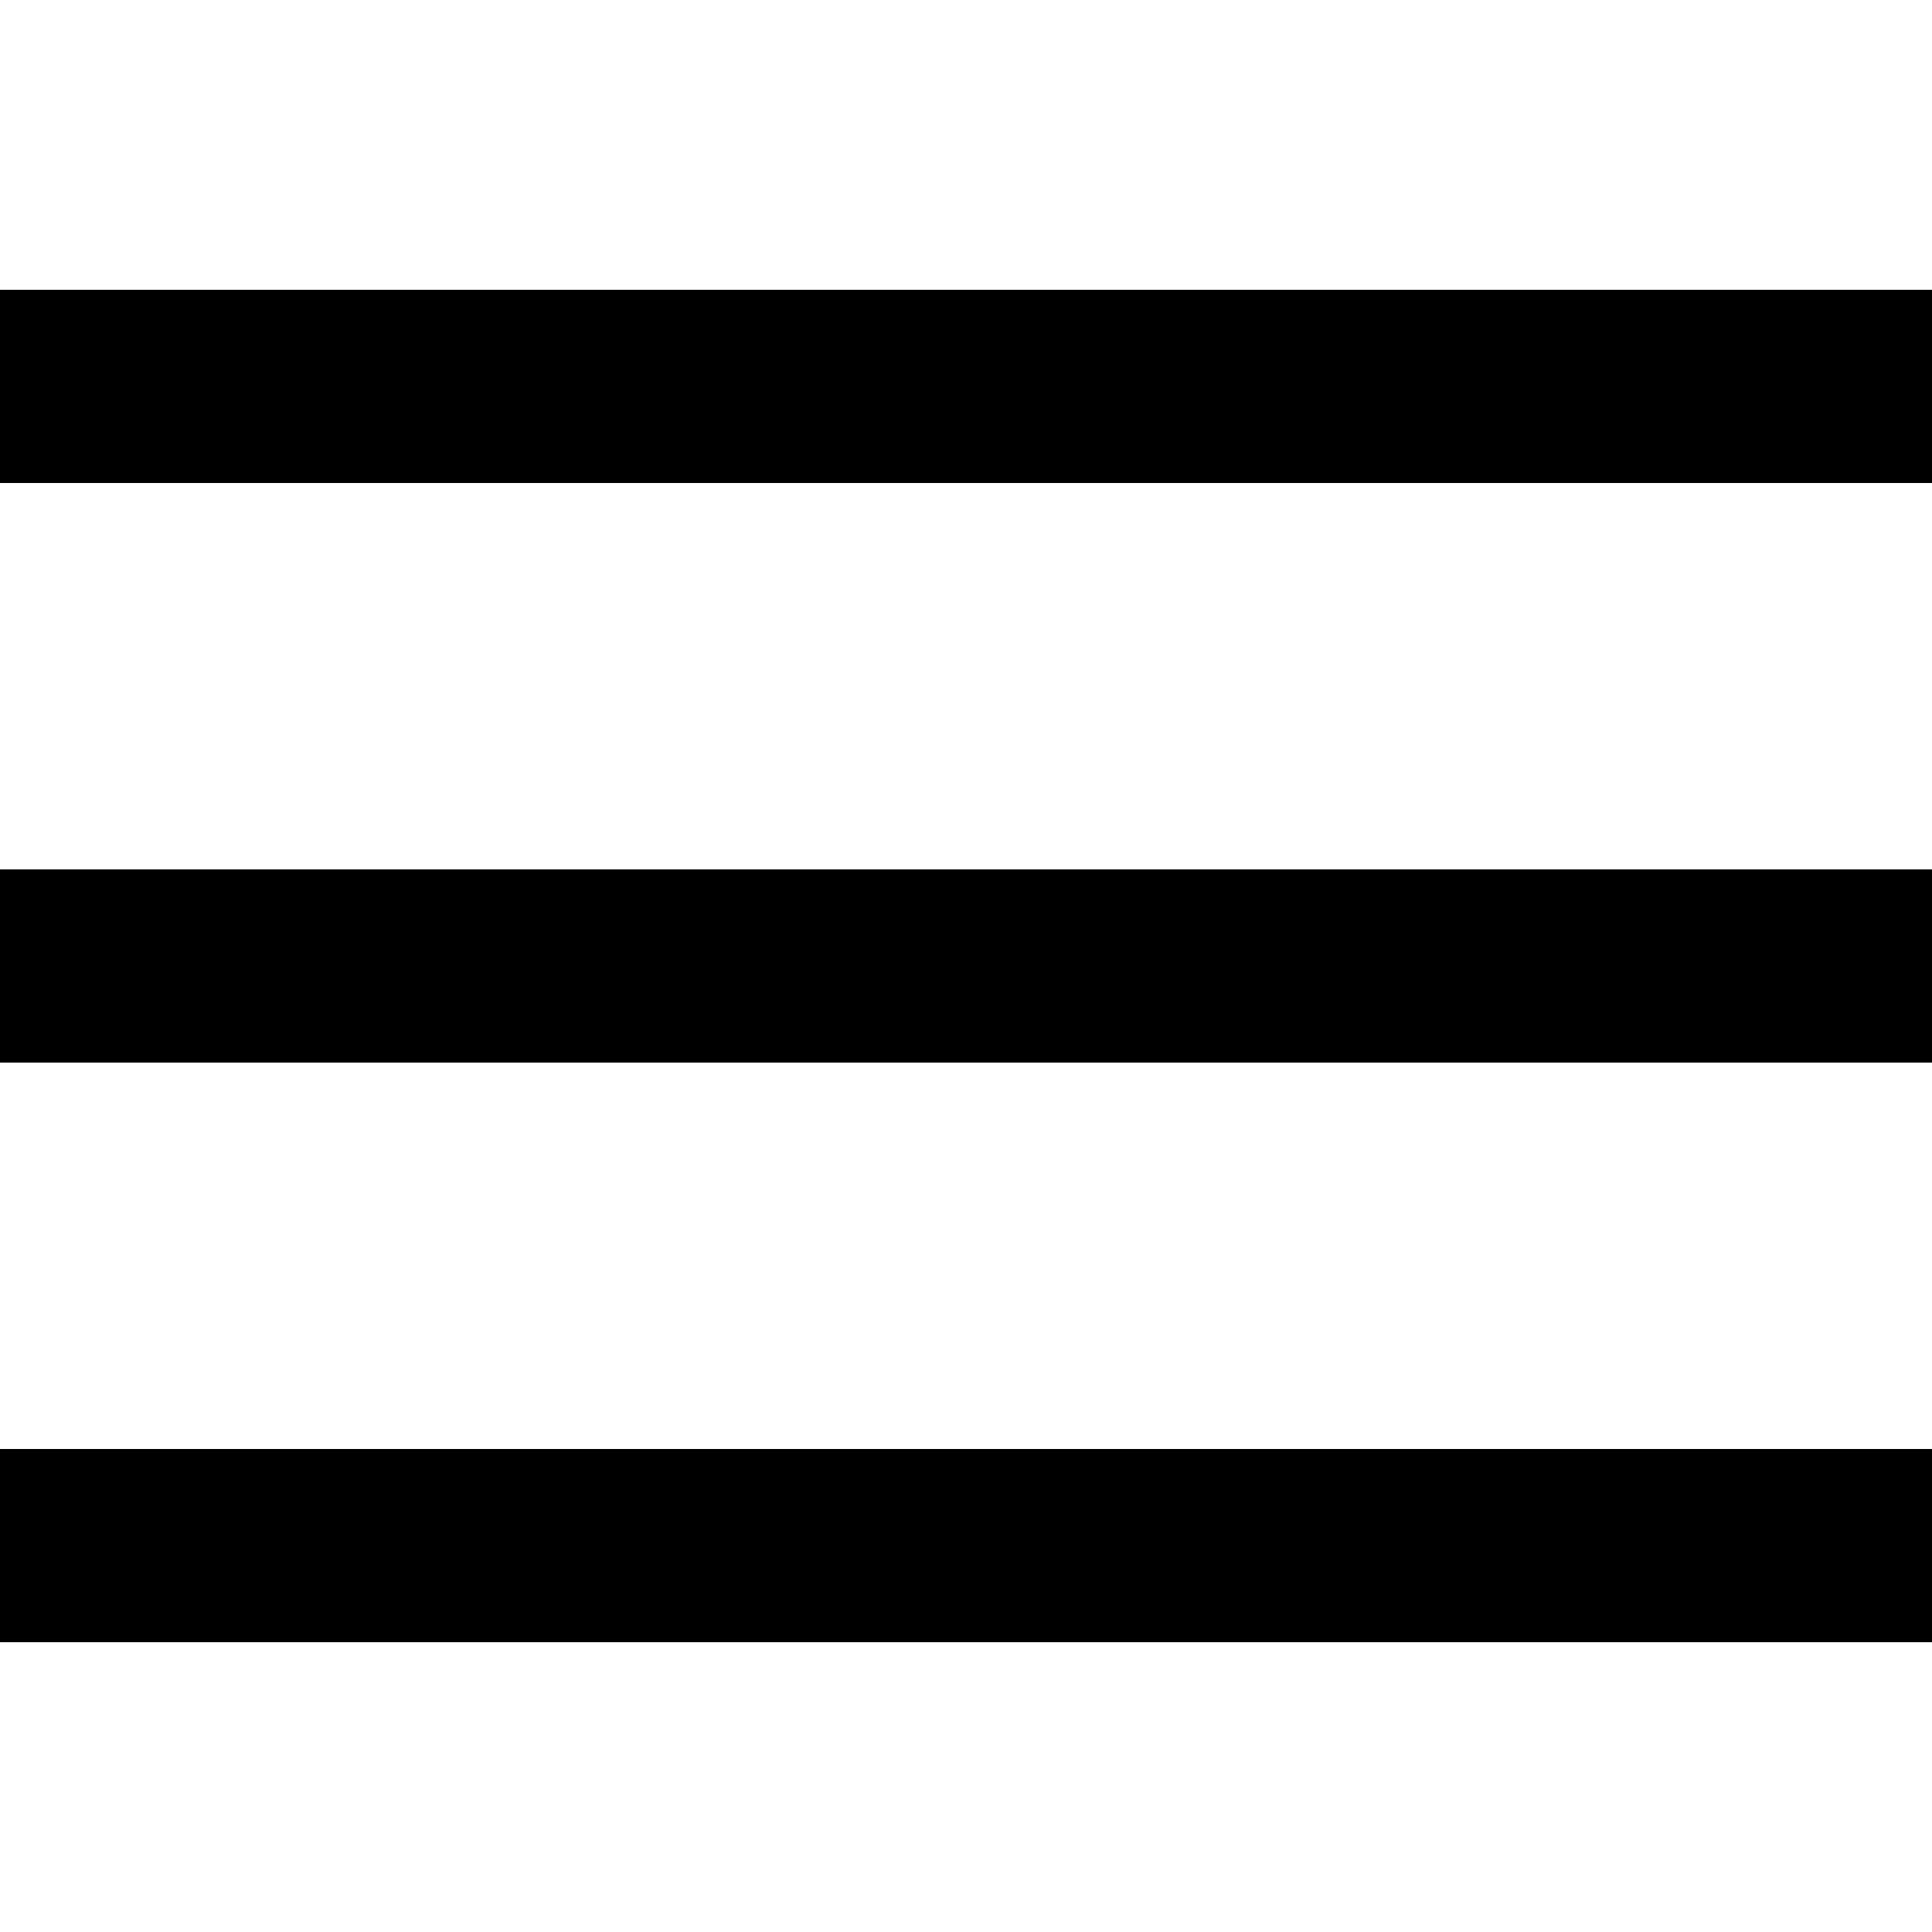
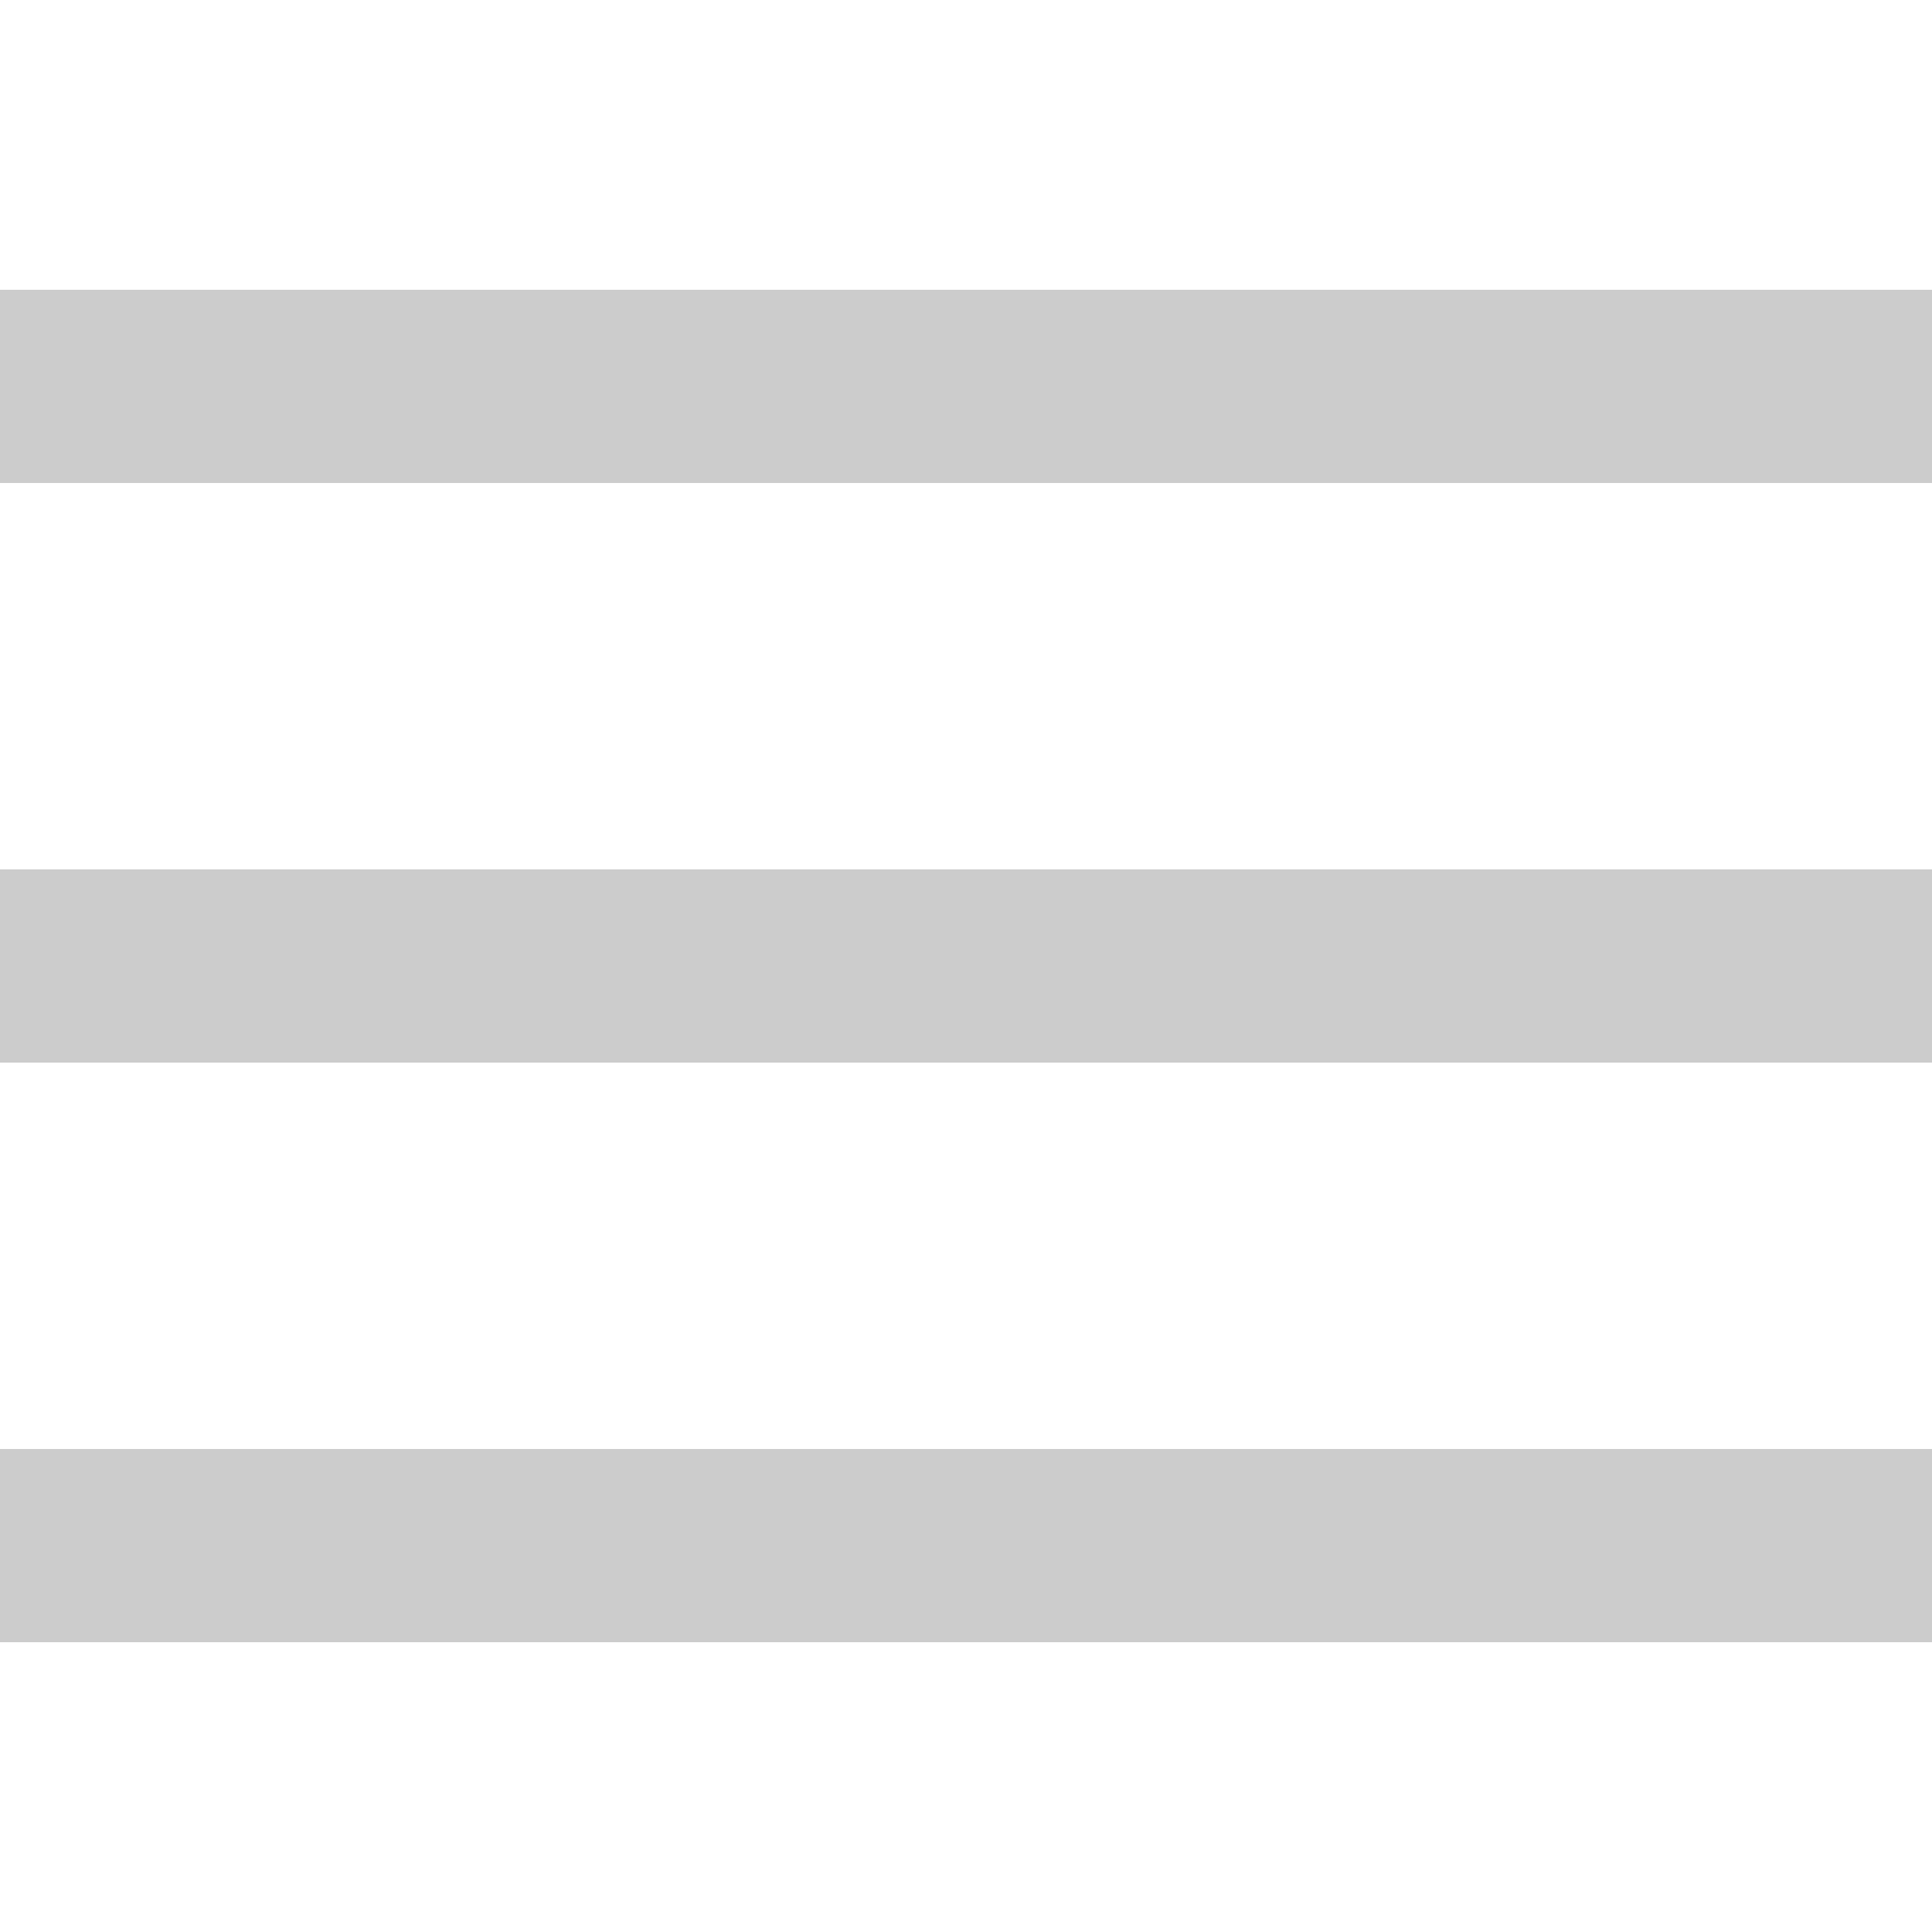
<svg xmlns="http://www.w3.org/2000/svg" viewBox="0 0 50 50" version="1.1" width="50px" height="50px">
-   <g id="surface1">
+   <g fill="#ccc">
    <path style=" " d="M 0 7.5 L 0 12.5 L 50 12.5 L 50 7.5 Z M 0 22.5 L 0 27.5 L 50 27.5 L 50 22.5 Z M 0 37.5 L 0 42.5 L 50 42.5 L 50 37.5 Z " />
  </g>
</svg>
